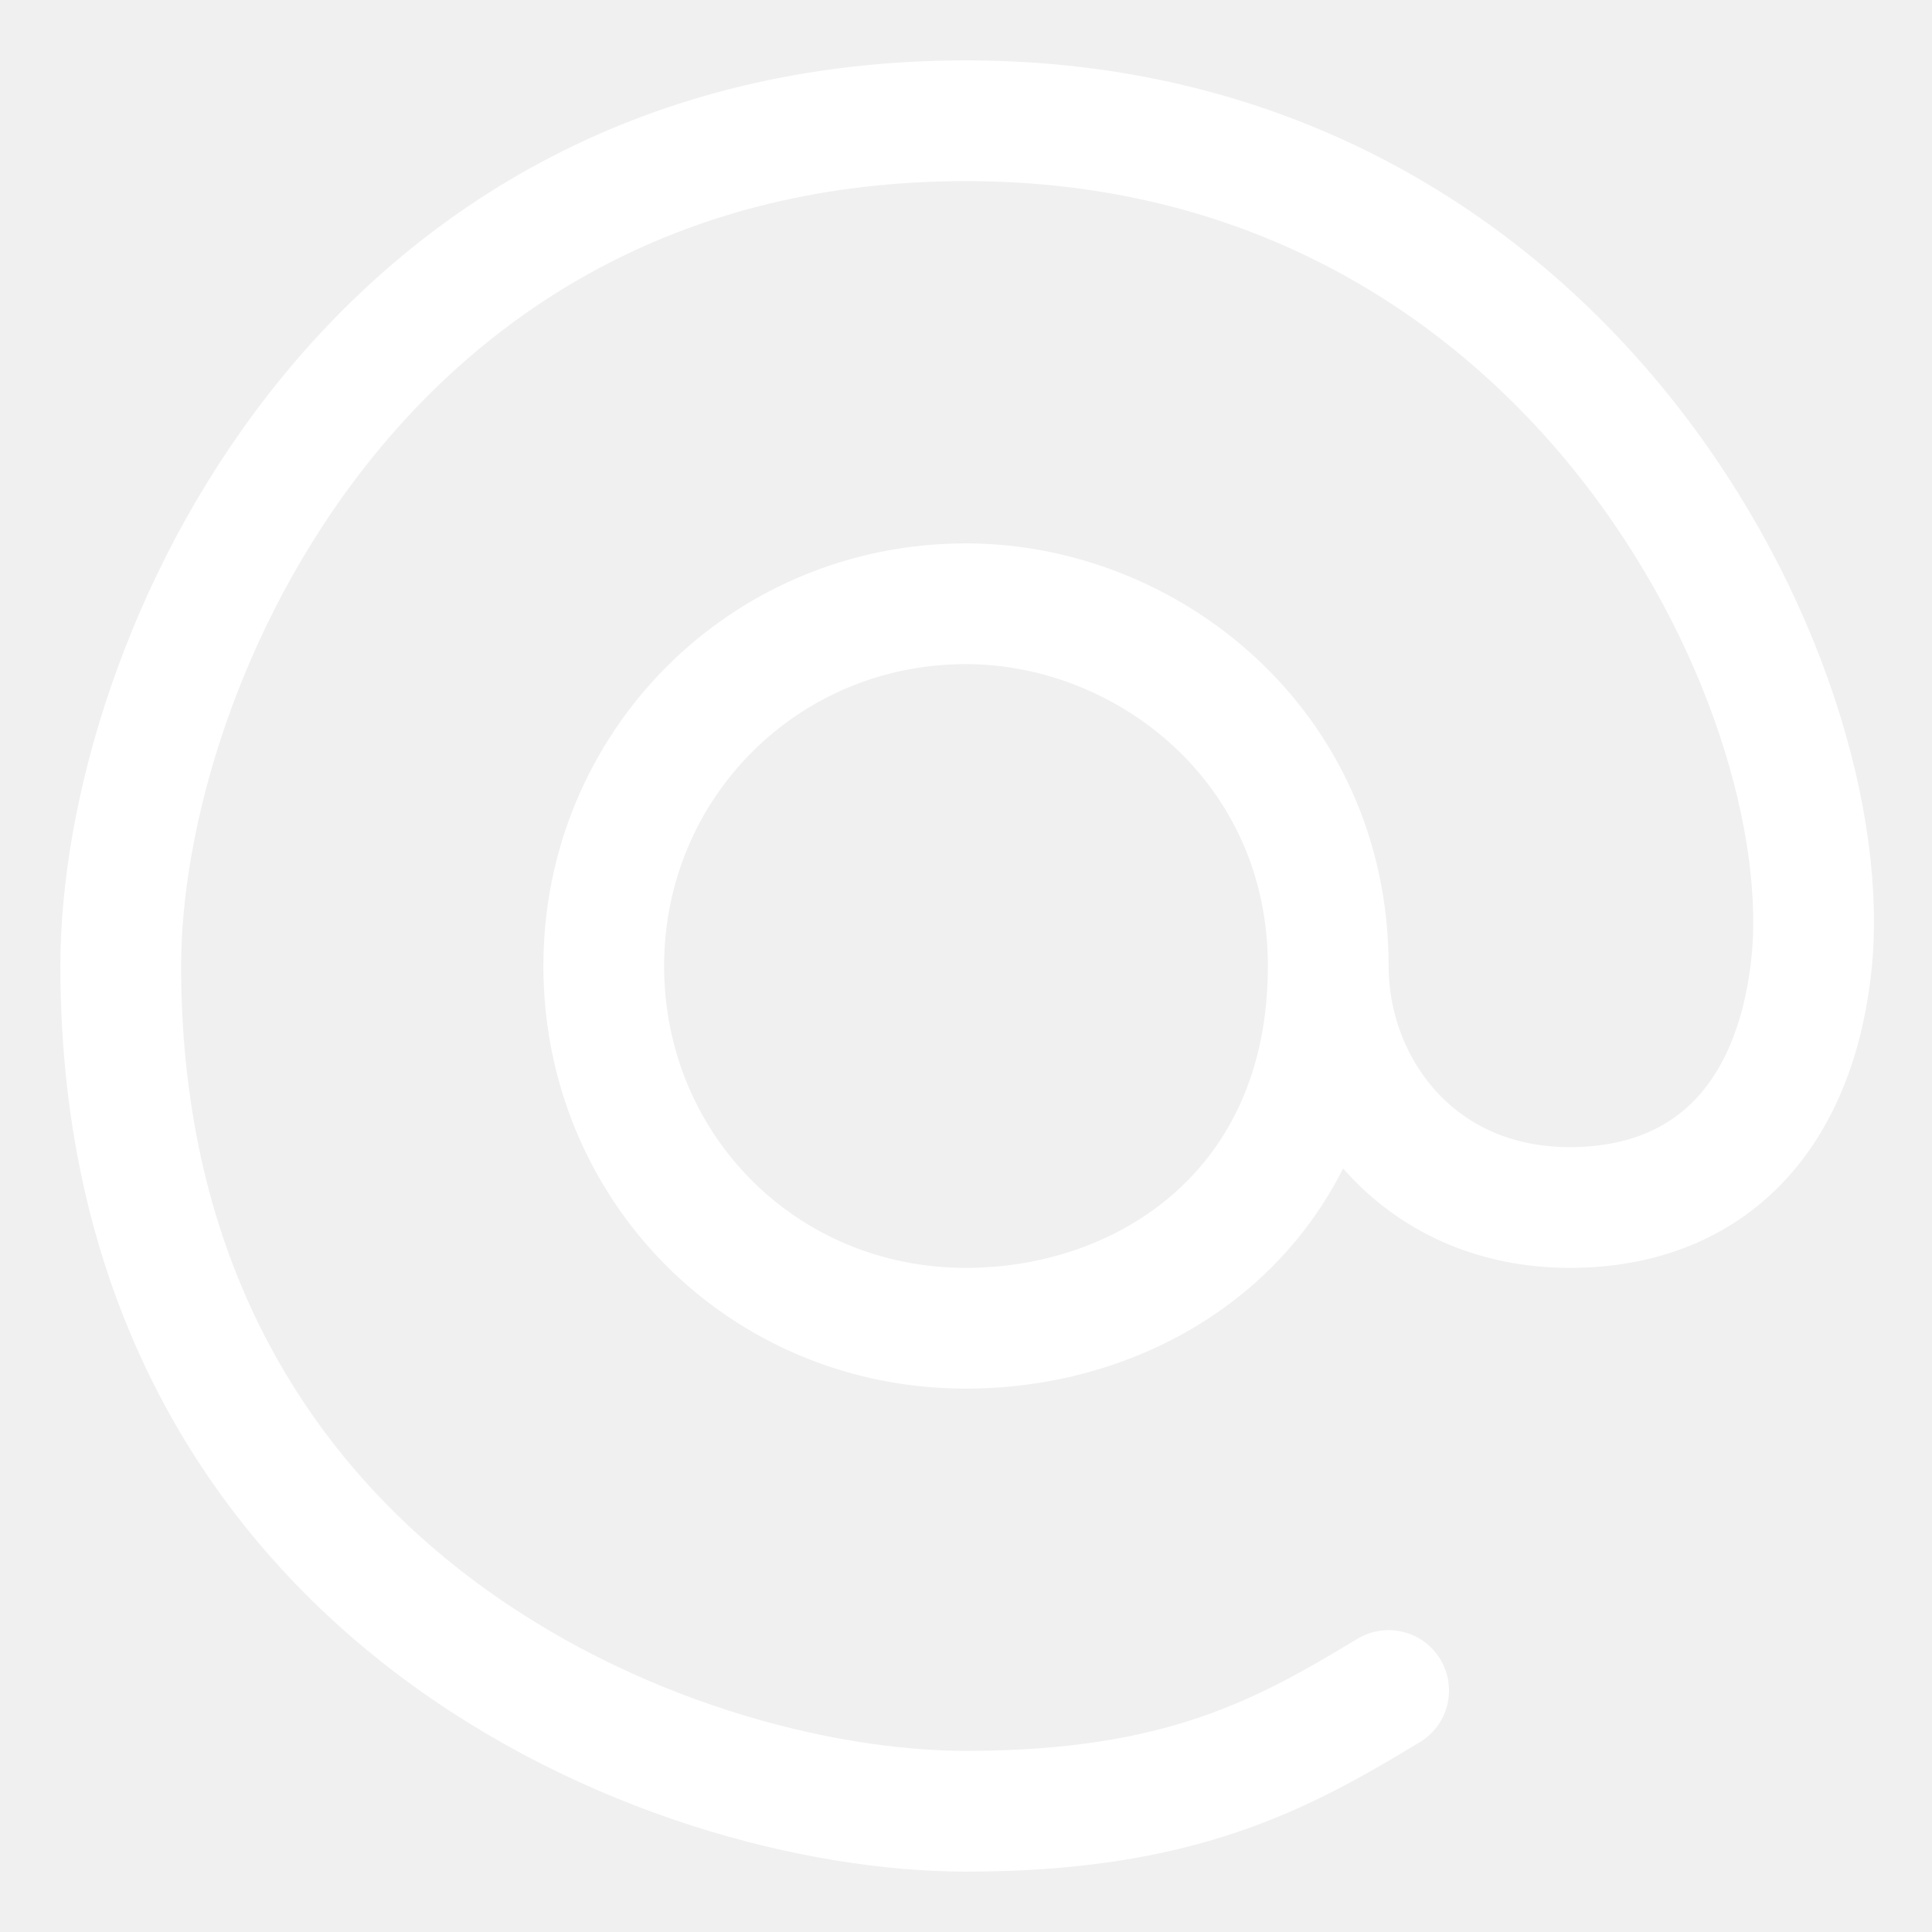
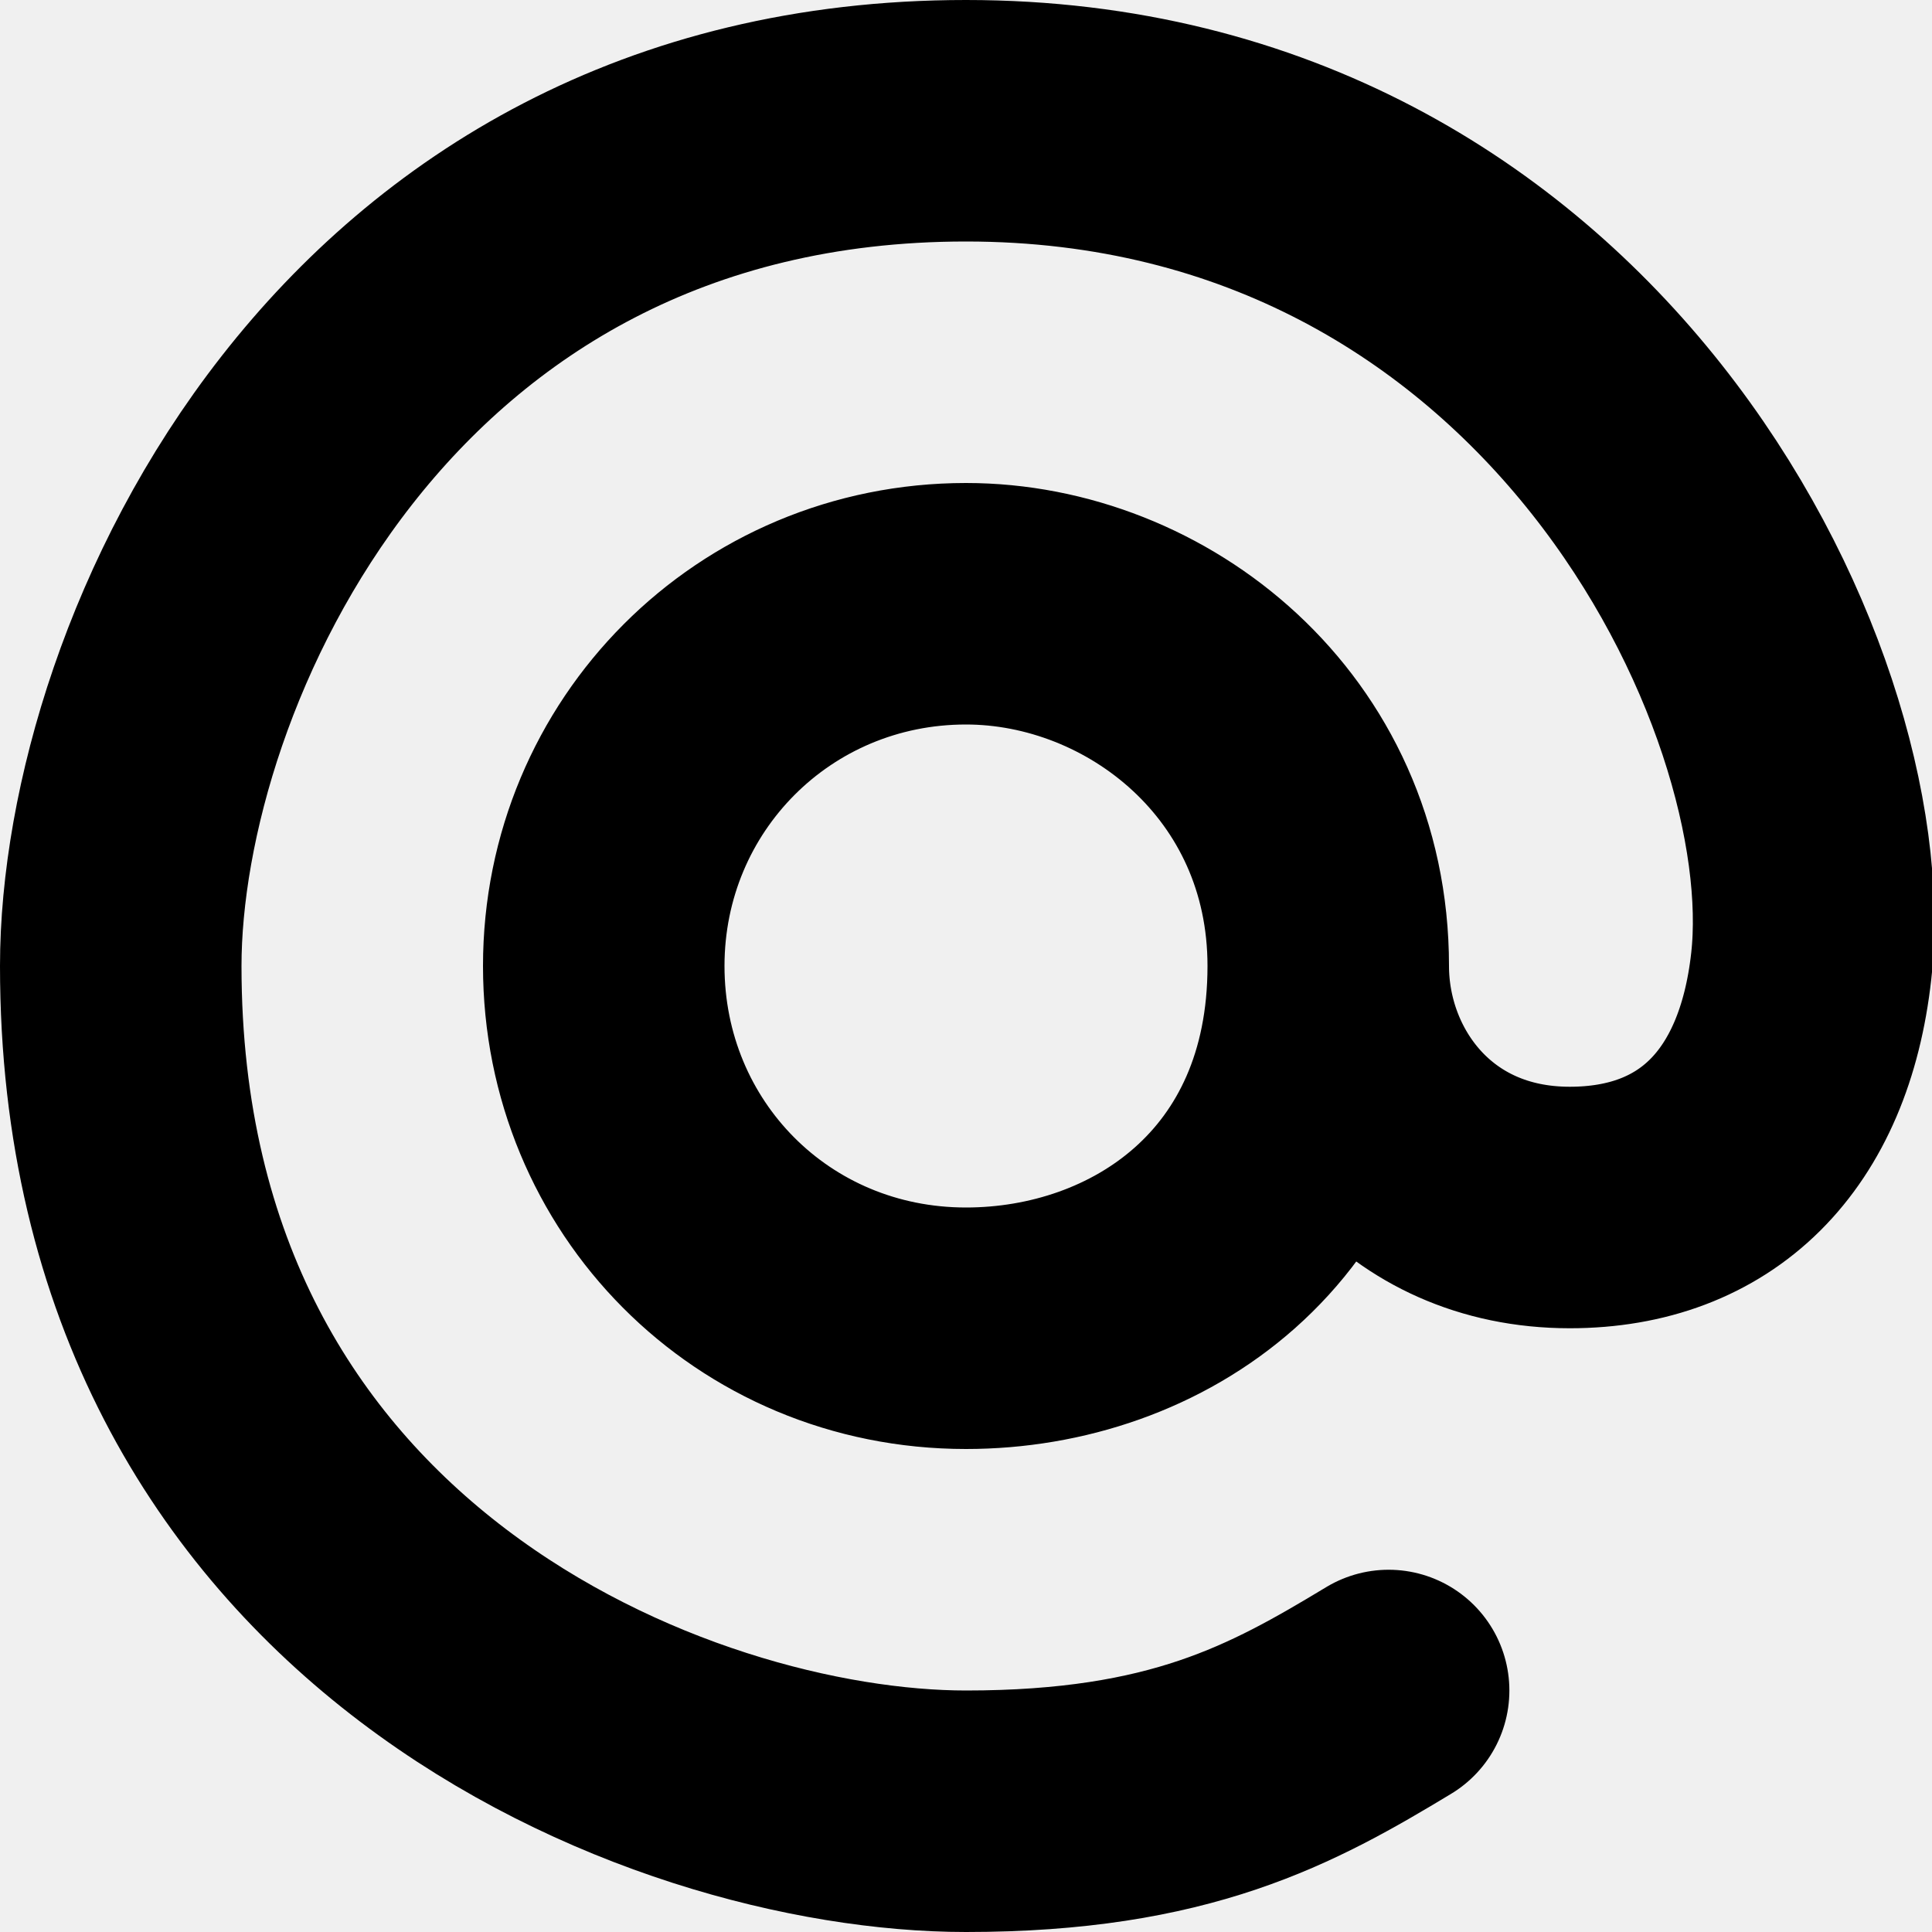
<svg xmlns="http://www.w3.org/2000/svg" width="16" height="16" viewBox="0 0 16 16" fill="none">
  <defs>
    <clipPath id="clip0_2_202">
      <rect width="16" height="16" fill="white" />
    </clipPath>
  </defs>
-   <path d="M11 8C11 9 11.731 10 13 10C14.126 10 14.857 9.289 15 8C15.256 5.699 13 1 8 1C3 1 1 5.5 1 8C1 13.227 5.561 15 8 15C9.771 15 10.618 14.533 11.5 14M11 8C11 6.178 9.5 5 8 5C6.328 5 5 6.336 5 8C5 9.664 6.312 11 8 11C9.5 11 11 10 11 8Z" stroke="white" stroke-width="1" stroke-linecap="round" stroke-linejoin="round" />
+   <path d="M11 8C11 9 11.731 10 13 10C14.126 10 14.857 9.289 15 8C15.256 5.699 13 1 8 1C3 1 1 5.5 1 8C1 13.227 5.561 15 8 15C9.771 15 10.618 14.533 11.5 14M11 8C11 6.178 9.5 5 8 5C6.328 5 5 6.336 5 8C5 9.664 6.312 11 8 11C9.5 11 11 10 11 8Z" stroke="black" stroke-width="2" stroke-linecap="round" stroke-linejoin="round" />
</svg>
